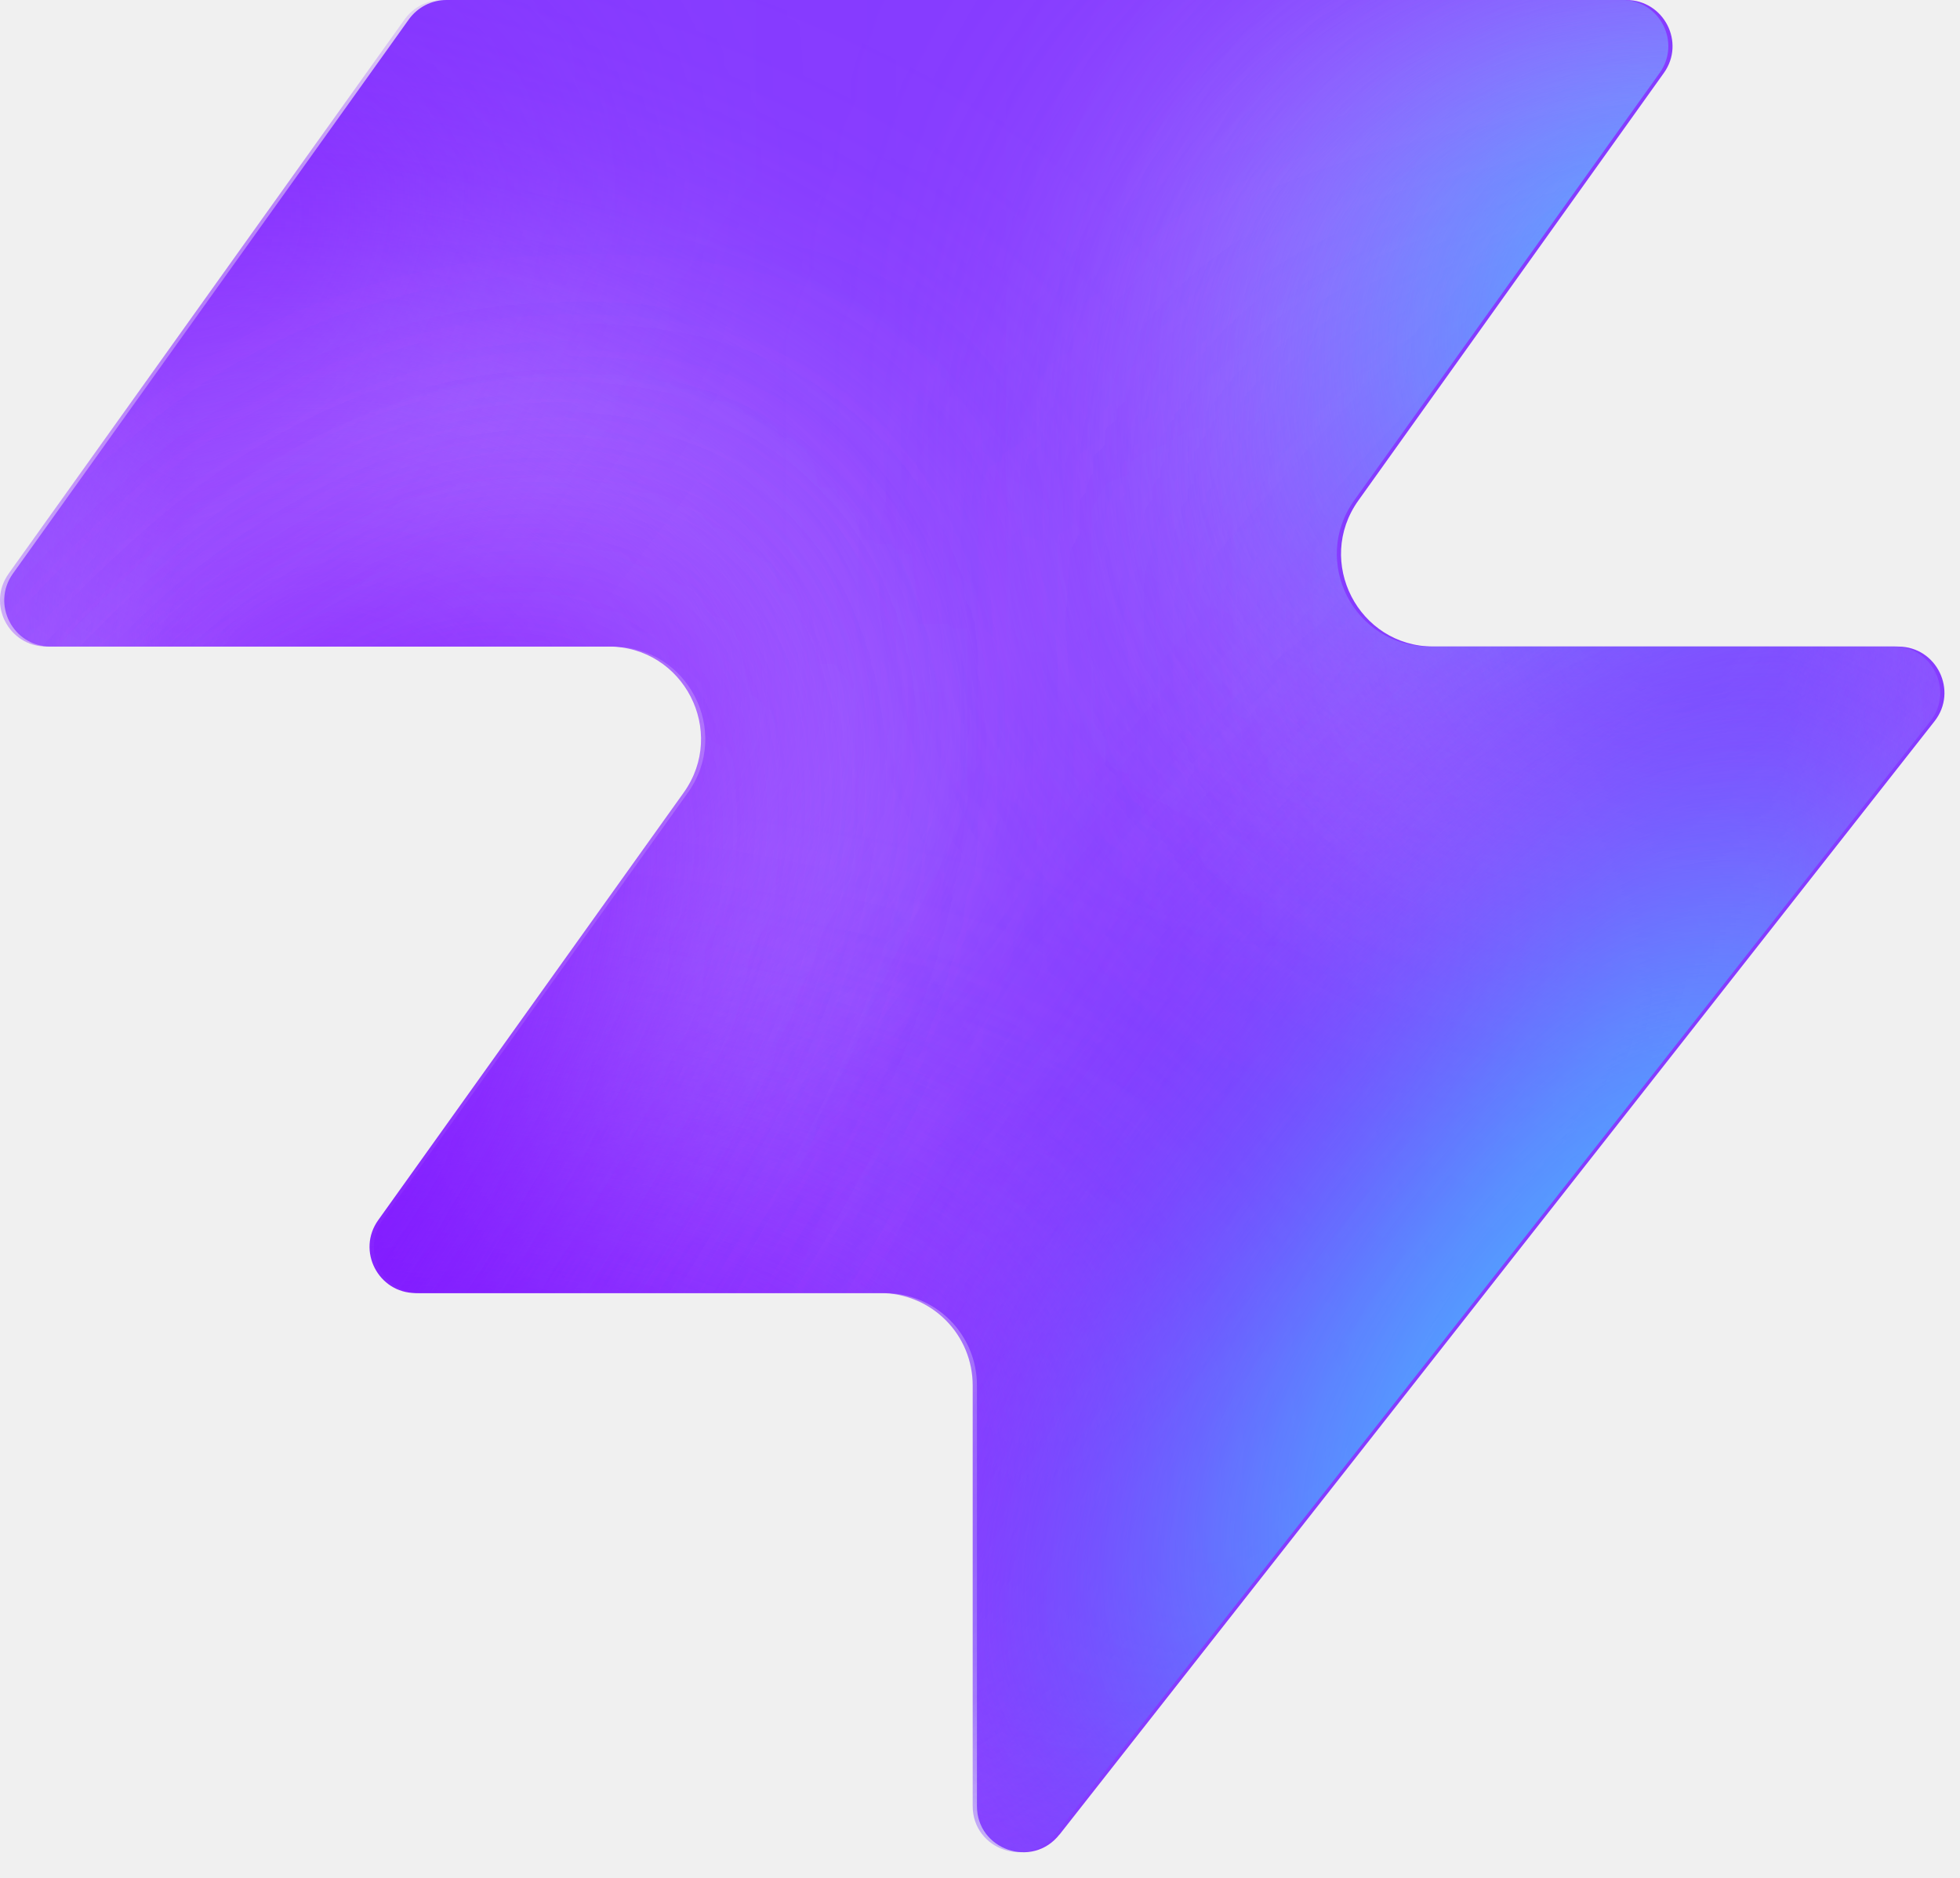
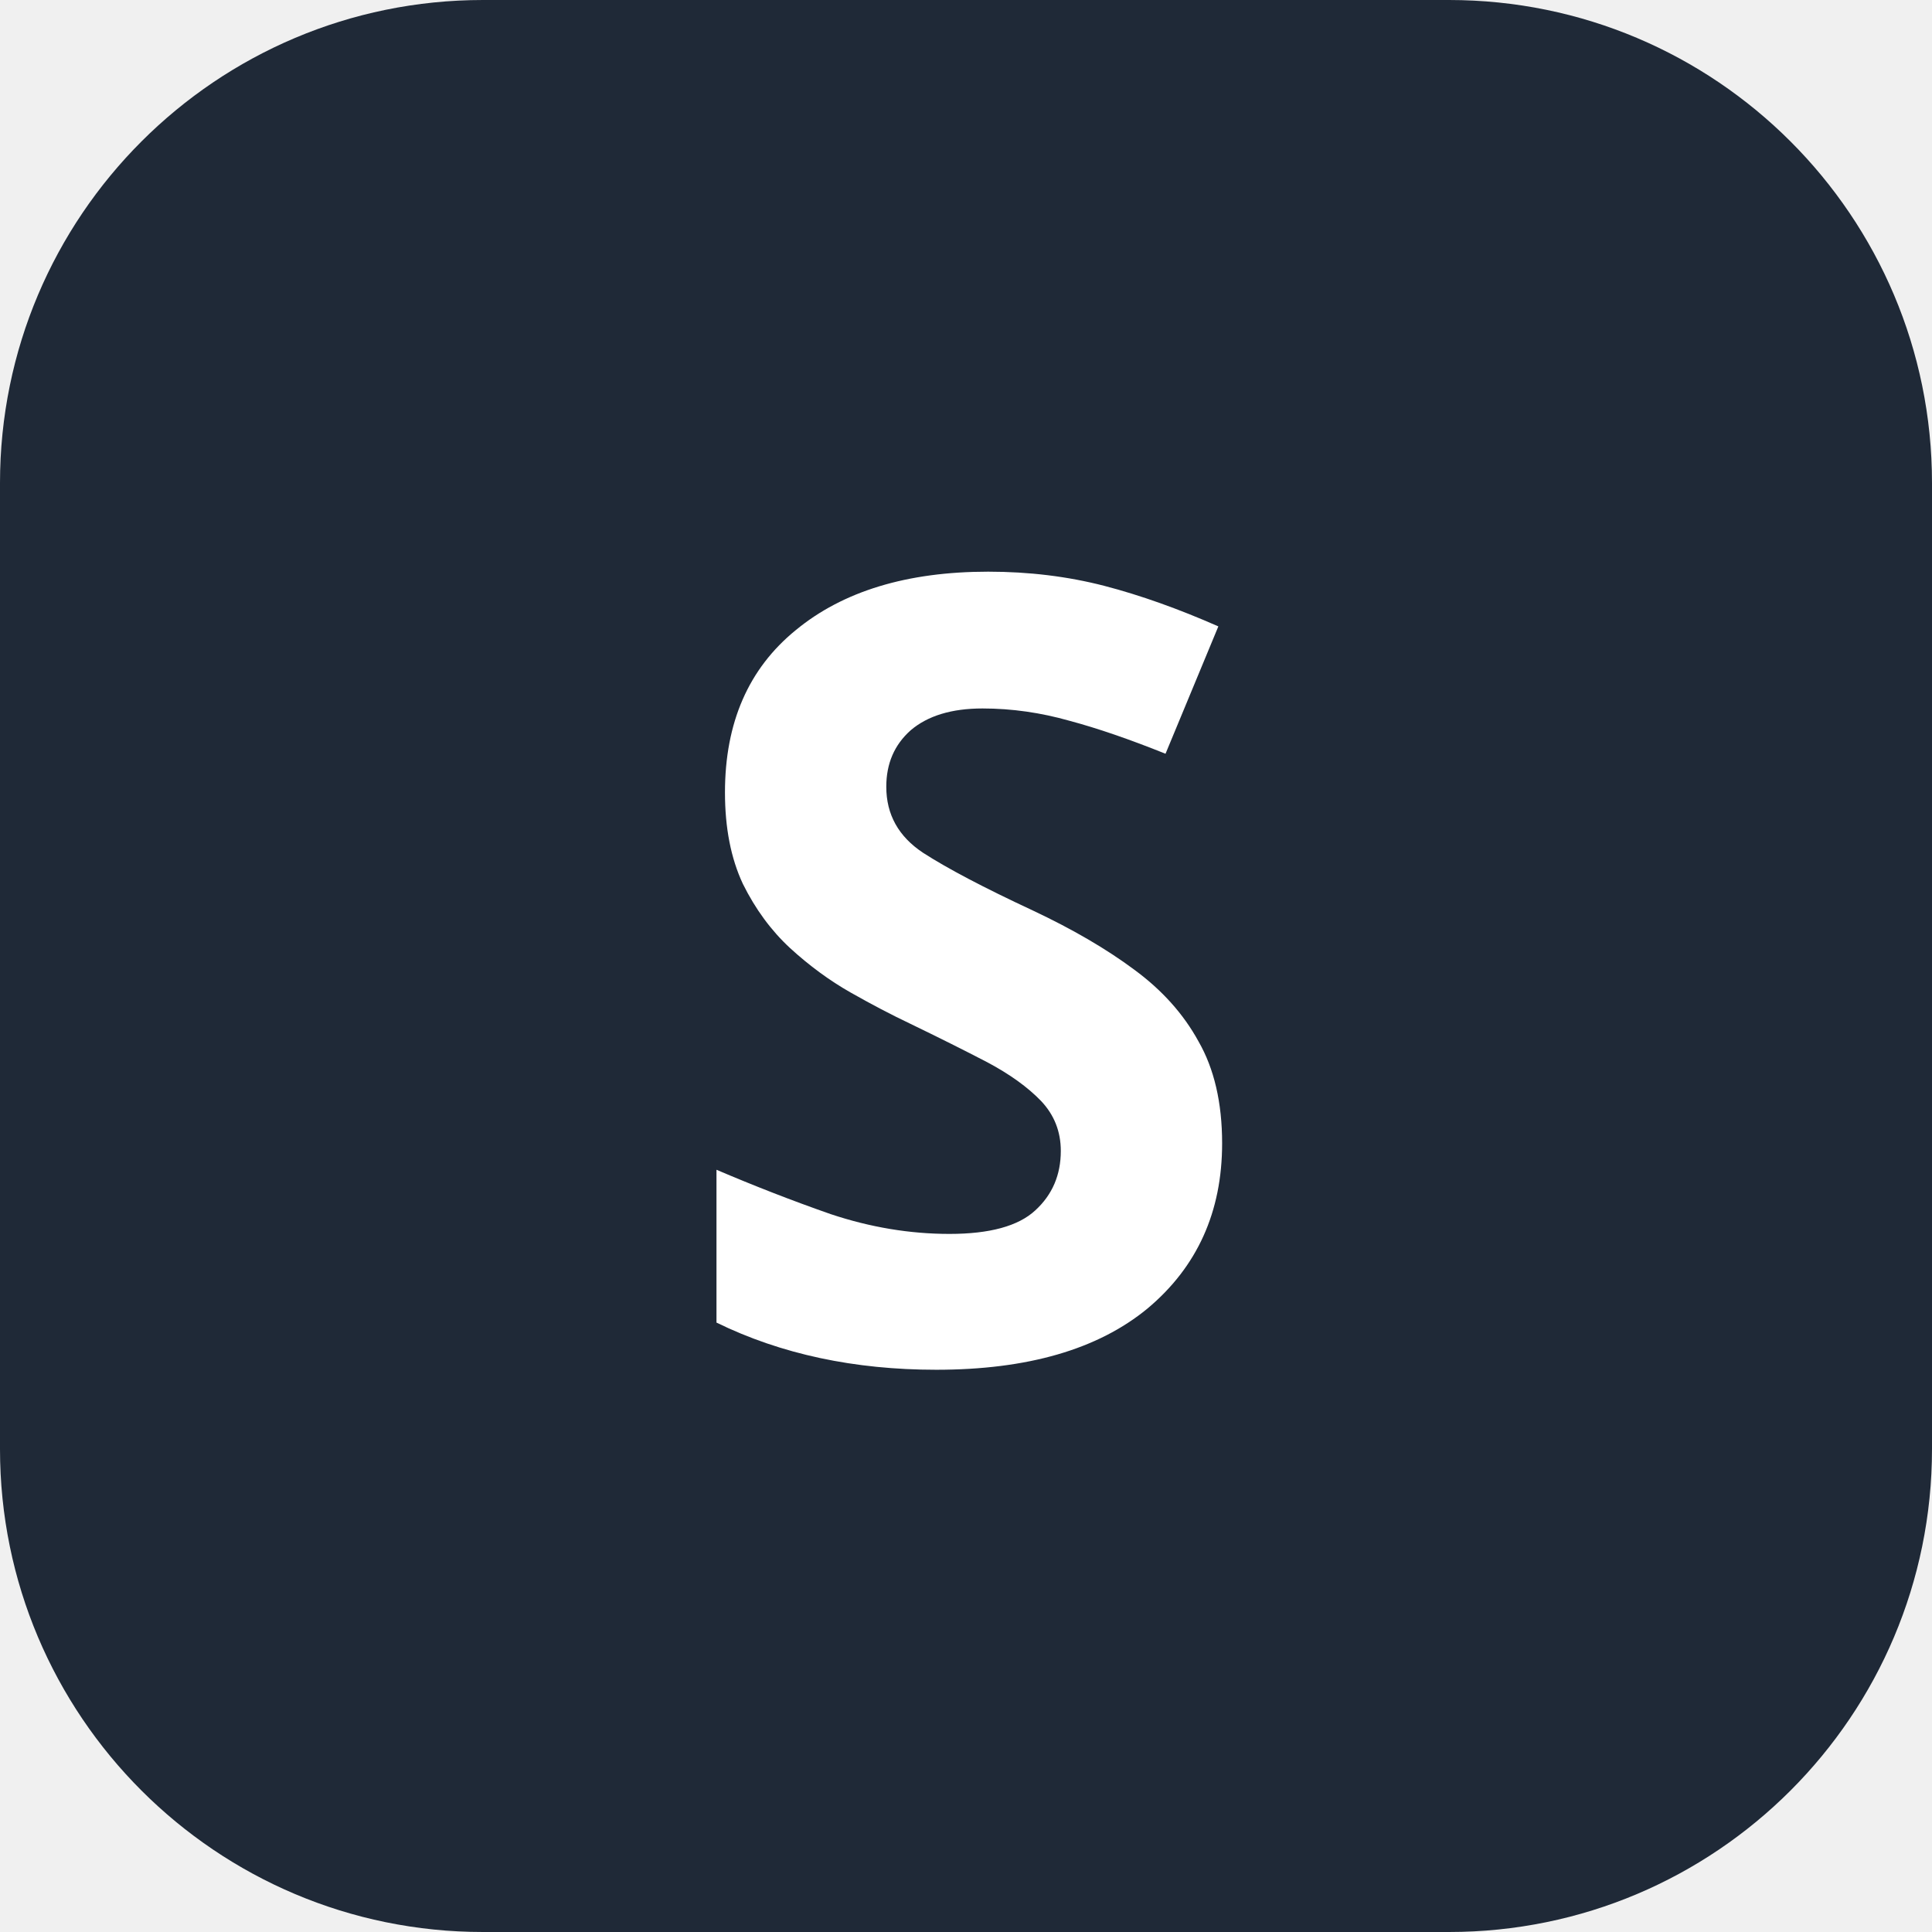
- <svg xmlns="http://www.w3.org/2000/svg" width="48" height="46" fill="none" viewBox="0 0 48 46">
-   <path fill="#863bff" d="M25.946 44.938c-.664.845-2.021.375-2.021-.698V33.937a2.26 2.26 0 0 0-2.262-2.262H10.287c-.92 0-1.456-1.04-.92-1.788l7.48-10.471c1.07-1.497 0-3.578-1.842-3.578H1.237c-.92 0-1.456-1.04-.92-1.788L10.013.474c.214-.297.556-.474.92-.474h28.894c.92 0 1.456 1.04.92 1.788l-7.48 10.471c-1.07 1.498 0 3.579 1.842 3.579h11.377c.943 0 1.473 1.088.89 1.83L25.947 44.94z" style="fill:#863bff;fill:color(display-p3 .525 .23 1);fill-opacity:1" />
-   <mask id="a" width="48" height="46" x="0" y="0" maskUnits="userSpaceOnUse" style="mask-type:alpha">
-     <path fill="#000" d="M25.842 44.938c-.664.844-2.021.375-2.021-.698V33.937a2.26 2.26 0 0 0-2.262-2.262H10.183c-.92 0-1.456-1.04-.92-1.788l7.48-10.471c1.07-1.498 0-3.579-1.842-3.579H1.133c-.92 0-1.456-1.04-.92-1.787L9.91.473c.214-.297.556-.474.92-.474h28.894c.92 0 1.456 1.04.92 1.788l-7.48 10.471c-1.07 1.498 0 3.578 1.842 3.578h11.377c.943 0 1.473 1.088.89 1.832L25.843 44.94z" style="fill:#000;fill-opacity:1" />
-   </mask>
-   <g mask="url(#a)">
-     <g filter="url(#b)">
-       <ellipse cx="5.508" cy="14.704" fill="#ede6ff" rx="5.508" ry="14.704" style="fill:#ede6ff;fill:color(display-p3 .927 .903 1);fill-opacity:1" transform="matrix(.00324 1 1 -.00324 -4.47 31.516)" />
-     </g>
-     <g filter="url(#c)">
-       <ellipse cx="10.399" cy="29.851" fill="#ede6ff" rx="10.399" ry="29.851" style="fill:#ede6ff;fill:color(display-p3 .927 .903 1);fill-opacity:1" transform="matrix(.00324 1 1 -.00324 -39.328 7.883)" />
-     </g>
-     <g filter="url(#d)">
-       <ellipse cx="5.508" cy="30.487" fill="#7e14ff" rx="5.508" ry="30.487" style="fill:#7e14ff;fill:color(display-p3 .492 .077 1);fill-opacity:1" transform="rotate(89.814 -25.913 -14.639)scale(1 -1)" />
-     </g>
-     <g filter="url(#e)">
-       <ellipse cx="5.508" cy="30.599" fill="#7e14ff" rx="5.508" ry="30.599" style="fill:#7e14ff;fill:color(display-p3 .492 .077 1);fill-opacity:1" transform="rotate(89.814 -32.644 -3.334)scale(1 -1)" />
-     </g>
-     <g filter="url(#f)">
-       <ellipse cx="5.508" cy="30.599" fill="#7e14ff" rx="5.508" ry="30.599" style="fill:#7e14ff;fill:color(display-p3 .492 .077 1);fill-opacity:1" transform="matrix(.00324 1 1 -.00324 -34.34 30.47)" />
-     </g>
-     <g filter="url(#g)">
-       <ellipse cx="14.072" cy="22.078" fill="#ede6ff" rx="14.072" ry="22.078" style="fill:#ede6ff;fill:color(display-p3 .927 .903 1);fill-opacity:1" transform="rotate(93.35 24.506 48.493)scale(-1 1)" />
-     </g>
-     <g filter="url(#h)">
-       <ellipse cx="3.47" cy="21.501" fill="#7e14ff" rx="3.47" ry="21.501" style="fill:#7e14ff;fill:color(display-p3 .492 .077 1);fill-opacity:1" transform="rotate(89.009 28.708 47.59)scale(-1 1)" />
-     </g>
-     <g filter="url(#i)">
-       <ellipse cx="3.47" cy="21.501" fill="#7e14ff" rx="3.47" ry="21.501" style="fill:#7e14ff;fill:color(display-p3 .492 .077 1);fill-opacity:1" transform="rotate(89.009 28.708 47.59)scale(-1 1)" />
-     </g>
-     <g filter="url(#j)">
-       <ellipse cx=".387" cy="8.972" fill="#7e14ff" rx="4.407" ry="29.108" style="fill:#7e14ff;fill:color(display-p3 .492 .077 1);fill-opacity:1" transform="rotate(39.51 .387 8.972)" />
-     </g>
-     <g filter="url(#k)">
-       <ellipse cx="47.523" cy="-6.092" fill="#7e14ff" rx="4.407" ry="29.108" style="fill:#7e14ff;fill:color(display-p3 .492 .077 1);fill-opacity:1" transform="rotate(37.892 47.523 -6.092)" />
-     </g>
-     <g filter="url(#l)">
-       <ellipse cx="41.412" cy="6.333" fill="#47bfff" rx="5.971" ry="9.665" style="fill:#47bfff;fill:color(display-p3 .28 .748 1);fill-opacity:1" transform="rotate(37.892 41.412 6.333)" />
-     </g>
-     <g filter="url(#m)">
-       <ellipse cx="-1.879" cy="38.332" fill="#7e14ff" rx="4.407" ry="29.108" style="fill:#7e14ff;fill:color(display-p3 .492 .077 1);fill-opacity:1" transform="rotate(37.892 -1.88 38.332)" />
-     </g>
-     <g filter="url(#n)">
-       <ellipse cx="-1.879" cy="38.332" fill="#7e14ff" rx="4.407" ry="29.108" style="fill:#7e14ff;fill:color(display-p3 .492 .077 1);fill-opacity:1" transform="rotate(37.892 -1.88 38.332)" />
-     </g>
-     <g filter="url(#o)">
-       <ellipse cx="35.651" cy="29.907" fill="#7e14ff" rx="4.407" ry="29.108" style="fill:#7e14ff;fill:color(display-p3 .492 .077 1);fill-opacity:1" transform="rotate(37.892 35.651 29.907)" />
-     </g>
-     <g filter="url(#p)">
-       <ellipse cx="38.418" cy="32.4" fill="#47bfff" rx="5.971" ry="15.297" style="fill:#47bfff;fill:color(display-p3 .28 .748 1);fill-opacity:1" transform="rotate(37.892 38.418 32.4)" />
-     </g>
-   </g>
-   <defs>
-     <filter id="b" width="60.045" height="41.654" x="-19.77" y="16.149" color-interpolation-filters="sRGB" filterUnits="userSpaceOnUse">
-       <feFlood flood-opacity="0" result="BackgroundImageFix" />
-       <feBlend in="SourceGraphic" in2="BackgroundImageFix" result="shape" />
-       <feGaussianBlur result="effect1_foregroundBlur_2002_17158" stdDeviation="7.659" />
-     </filter>
-     <filter id="c" width="90.34" height="51.437" x="-54.613" y="-7.533" color-interpolation-filters="sRGB" filterUnits="userSpaceOnUse">
-       <feFlood flood-opacity="0" result="BackgroundImageFix" />
-       <feBlend in="SourceGraphic" in2="BackgroundImageFix" result="shape" />
-       <feGaussianBlur result="effect1_foregroundBlur_2002_17158" stdDeviation="7.659" />
-     </filter>
-     <filter id="d" width="79.355" height="29.4" x="-49.64" y="2.03" color-interpolation-filters="sRGB" filterUnits="userSpaceOnUse">
-       <feFlood flood-opacity="0" result="BackgroundImageFix" />
-       <feBlend in="SourceGraphic" in2="BackgroundImageFix" result="shape" />
-       <feGaussianBlur result="effect1_foregroundBlur_2002_17158" stdDeviation="4.596" />
-     </filter>
-     <filter id="e" width="79.579" height="29.4" x="-45.045" y="20.029" color-interpolation-filters="sRGB" filterUnits="userSpaceOnUse">
-       <feFlood flood-opacity="0" result="BackgroundImageFix" />
-       <feBlend in="SourceGraphic" in2="BackgroundImageFix" result="shape" />
-       <feGaussianBlur result="effect1_foregroundBlur_2002_17158" stdDeviation="4.596" />
-     </filter>
-     <filter id="f" width="79.579" height="29.4" x="-43.513" y="21.178" color-interpolation-filters="sRGB" filterUnits="userSpaceOnUse">
-       <feFlood flood-opacity="0" result="BackgroundImageFix" />
-       <feBlend in="SourceGraphic" in2="BackgroundImageFix" result="shape" />
-       <feGaussianBlur result="effect1_foregroundBlur_2002_17158" stdDeviation="4.596" />
-     </filter>
-     <filter id="g" width="74.749" height="58.852" x="15.756" y="-17.901" color-interpolation-filters="sRGB" filterUnits="userSpaceOnUse">
-       <feFlood flood-opacity="0" result="BackgroundImageFix" />
-       <feBlend in="SourceGraphic" in2="BackgroundImageFix" result="shape" />
-       <feGaussianBlur result="effect1_foregroundBlur_2002_17158" stdDeviation="7.659" />
-     </filter>
-     <filter id="h" width="61.377" height="25.362" x="23.548" y="2.284" color-interpolation-filters="sRGB" filterUnits="userSpaceOnUse">
-       <feFlood flood-opacity="0" result="BackgroundImageFix" />
-       <feBlend in="SourceGraphic" in2="BackgroundImageFix" result="shape" />
-       <feGaussianBlur result="effect1_foregroundBlur_2002_17158" stdDeviation="4.596" />
-     </filter>
-     <filter id="i" width="61.377" height="25.362" x="23.548" y="2.284" color-interpolation-filters="sRGB" filterUnits="userSpaceOnUse">
-       <feFlood flood-opacity="0" result="BackgroundImageFix" />
-       <feBlend in="SourceGraphic" in2="BackgroundImageFix" result="shape" />
-       <feGaussianBlur result="effect1_foregroundBlur_2002_17158" stdDeviation="4.596" />
-     </filter>
-     <filter id="j" width="56.045" height="63.649" x="-27.636" y="-22.853" color-interpolation-filters="sRGB" filterUnits="userSpaceOnUse">
-       <feFlood flood-opacity="0" result="BackgroundImageFix" />
-       <feBlend in="SourceGraphic" in2="BackgroundImageFix" result="shape" />
-       <feGaussianBlur result="effect1_foregroundBlur_2002_17158" stdDeviation="4.596" />
-     </filter>
-     <filter id="k" width="54.814" height="64.646" x="20.116" y="-38.415" color-interpolation-filters="sRGB" filterUnits="userSpaceOnUse">
-       <feFlood flood-opacity="0" result="BackgroundImageFix" />
-       <feBlend in="SourceGraphic" in2="BackgroundImageFix" result="shape" />
-       <feGaussianBlur result="effect1_foregroundBlur_2002_17158" stdDeviation="4.596" />
-     </filter>
-     <filter id="l" width="33.541" height="35.313" x="24.641" y="-11.323" color-interpolation-filters="sRGB" filterUnits="userSpaceOnUse">
-       <feFlood flood-opacity="0" result="BackgroundImageFix" />
-       <feBlend in="SourceGraphic" in2="BackgroundImageFix" result="shape" />
-       <feGaussianBlur result="effect1_foregroundBlur_2002_17158" stdDeviation="4.596" />
-     </filter>
-     <filter id="m" width="54.814" height="64.646" x="-29.286" y="6.009" color-interpolation-filters="sRGB" filterUnits="userSpaceOnUse">
-       <feFlood flood-opacity="0" result="BackgroundImageFix" />
-       <feBlend in="SourceGraphic" in2="BackgroundImageFix" result="shape" />
-       <feGaussianBlur result="effect1_foregroundBlur_2002_17158" stdDeviation="4.596" />
-     </filter>
-     <filter id="n" width="54.814" height="64.646" x="-29.286" y="6.009" color-interpolation-filters="sRGB" filterUnits="userSpaceOnUse">
-       <feFlood flood-opacity="0" result="BackgroundImageFix" />
-       <feBlend in="SourceGraphic" in2="BackgroundImageFix" result="shape" />
-       <feGaussianBlur result="effect1_foregroundBlur_2002_17158" stdDeviation="4.596" />
-     </filter>
-     <filter id="o" width="54.814" height="64.646" x="8.244" y="-2.416" color-interpolation-filters="sRGB" filterUnits="userSpaceOnUse">
-       <feFlood flood-opacity="0" result="BackgroundImageFix" />
-       <feBlend in="SourceGraphic" in2="BackgroundImageFix" result="shape" />
-       <feGaussianBlur result="effect1_foregroundBlur_2002_17158" stdDeviation="4.596" />
-     </filter>
-     <filter id="p" width="39.409" height="43.623" x="18.713" y="10.588" color-interpolation-filters="sRGB" filterUnits="userSpaceOnUse">
-       <feFlood flood-opacity="0" result="BackgroundImageFix" />
-       <feBlend in="SourceGraphic" in2="BackgroundImageFix" result="shape" />
-       <feGaussianBlur result="effect1_foregroundBlur_2002_17158" stdDeviation="4.596" />
-     </filter>
-   </defs>
+ <svg xmlns="http://www.w3.org/2000/svg" viewBox="0 0 32 32">
+   <rect width="32" height="32" rx="8" fill="#1f2937" />
+   <text x="16" y="22.5" font-family="Poppins, system-ui, sans-serif" font-size="18" font-weight="700" fill="#fff" text-anchor="middle">S</text>
</svg>
